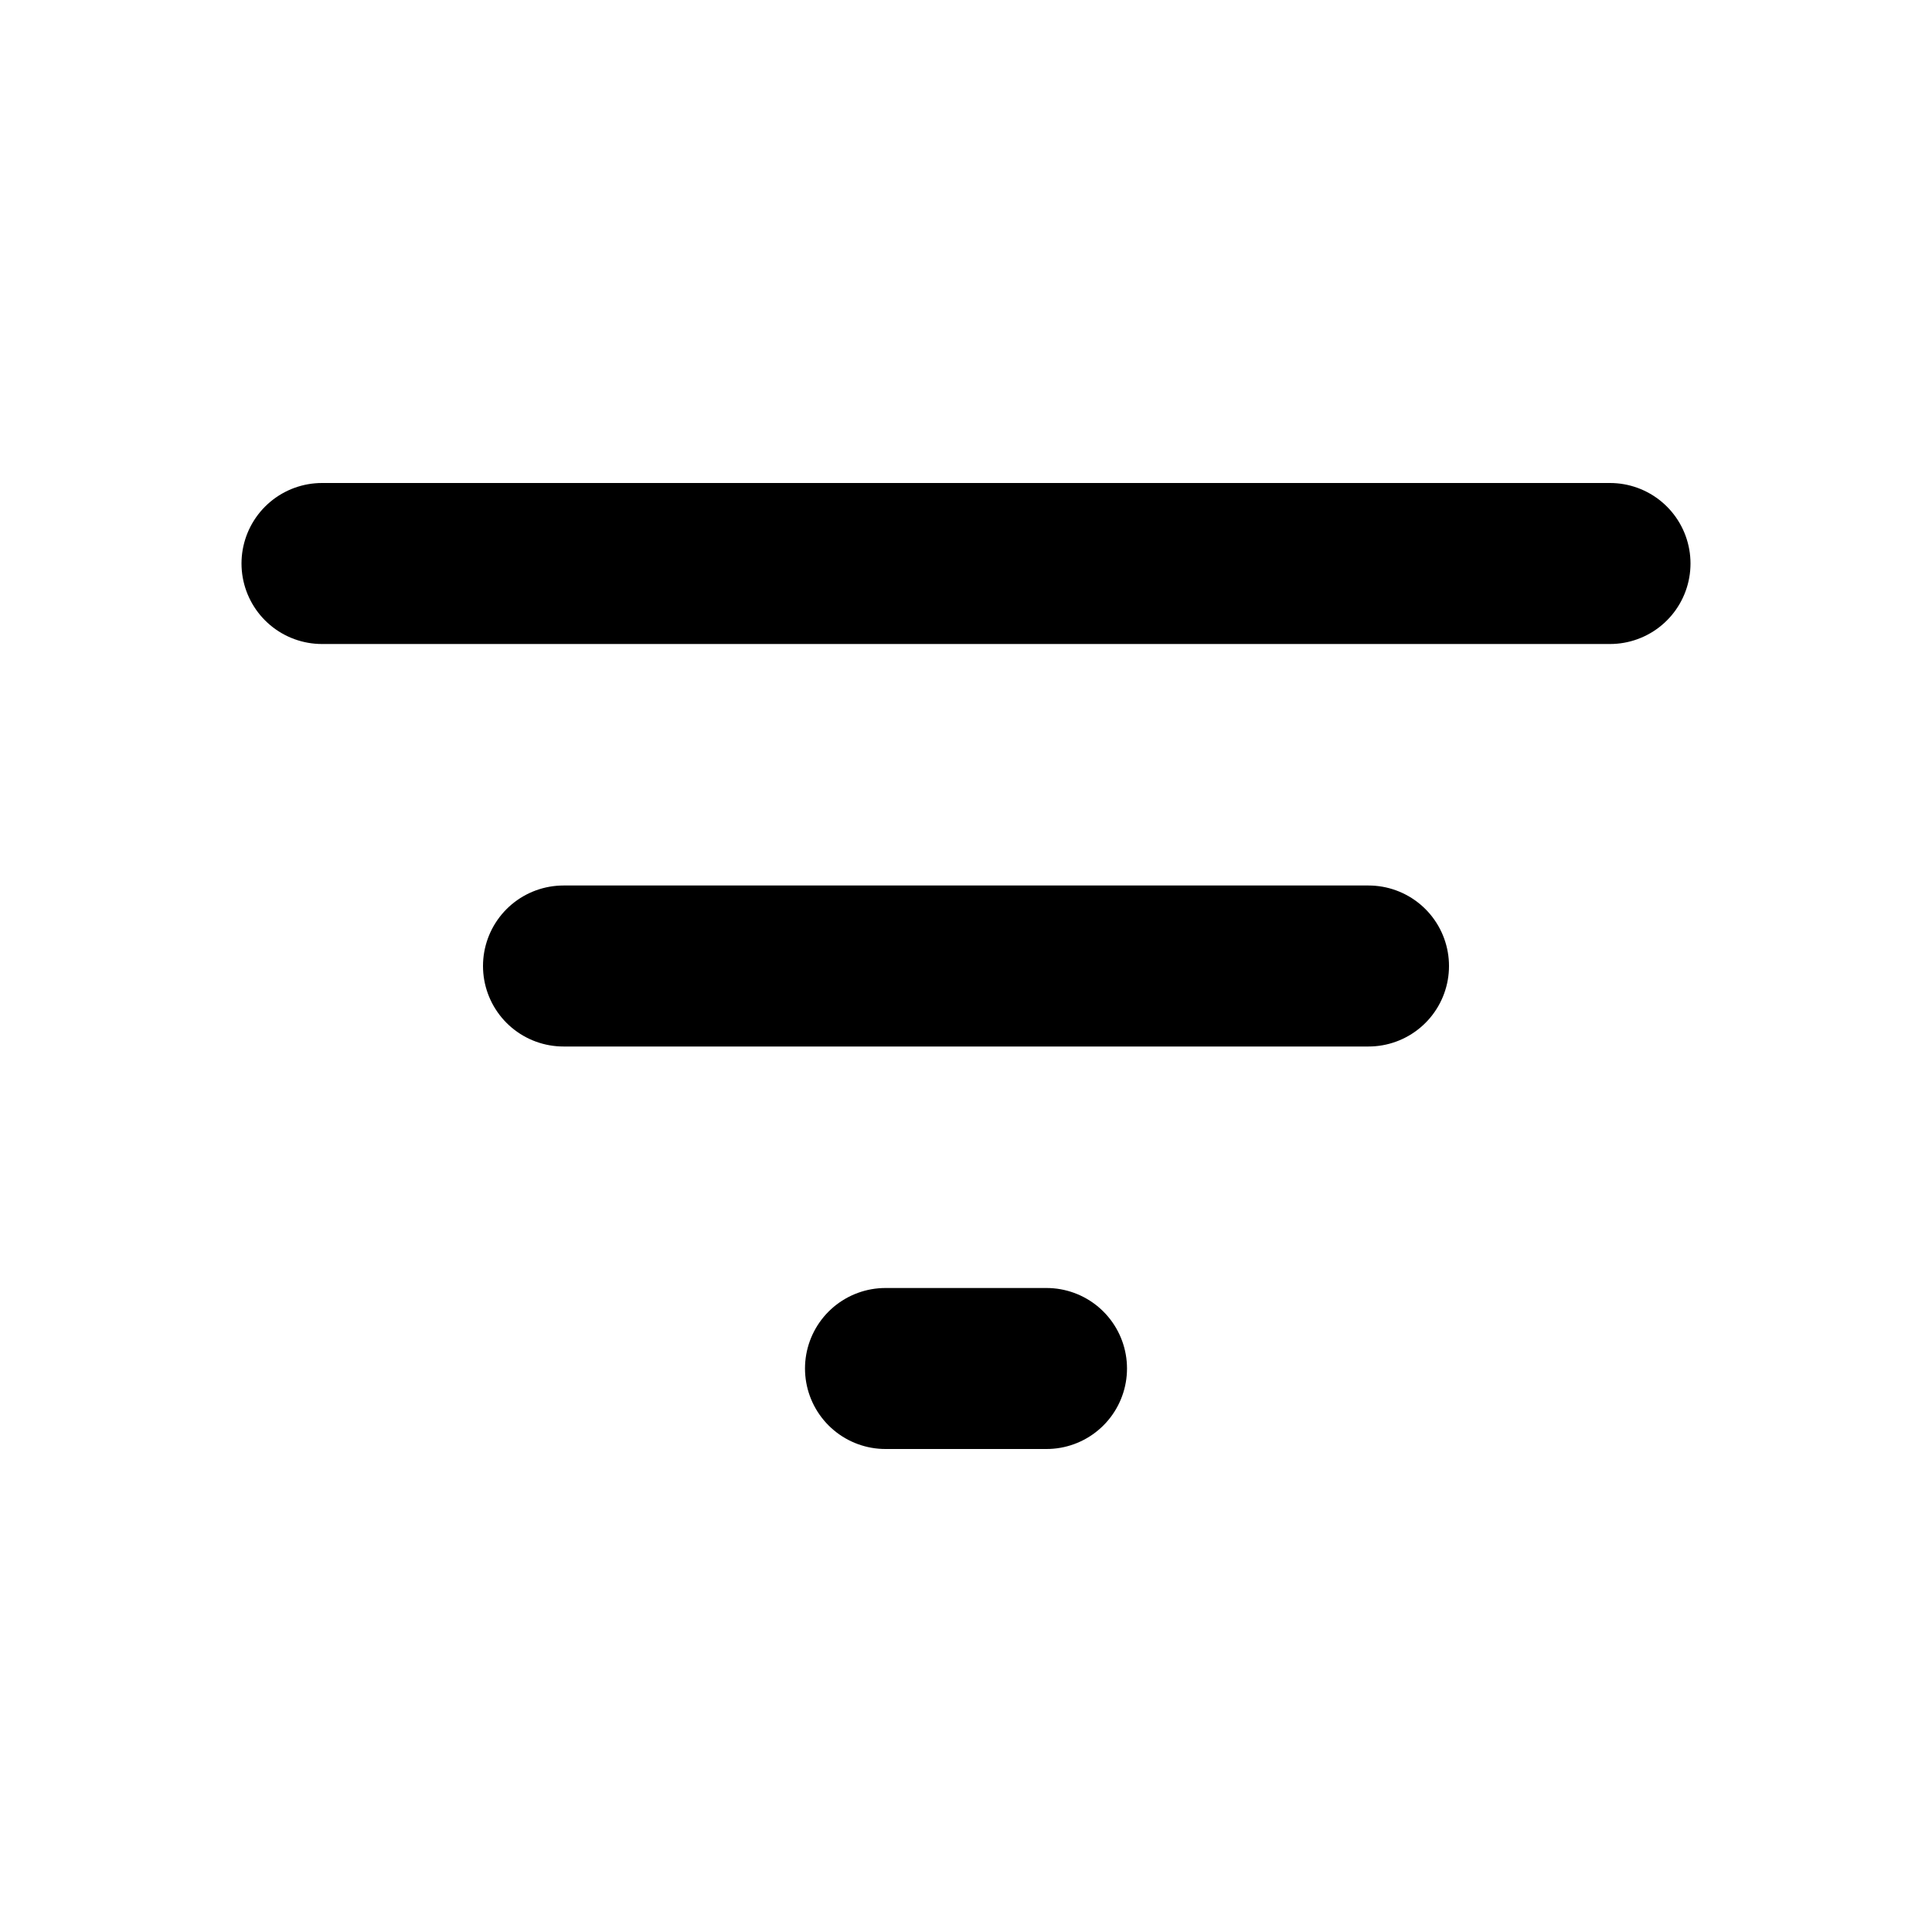
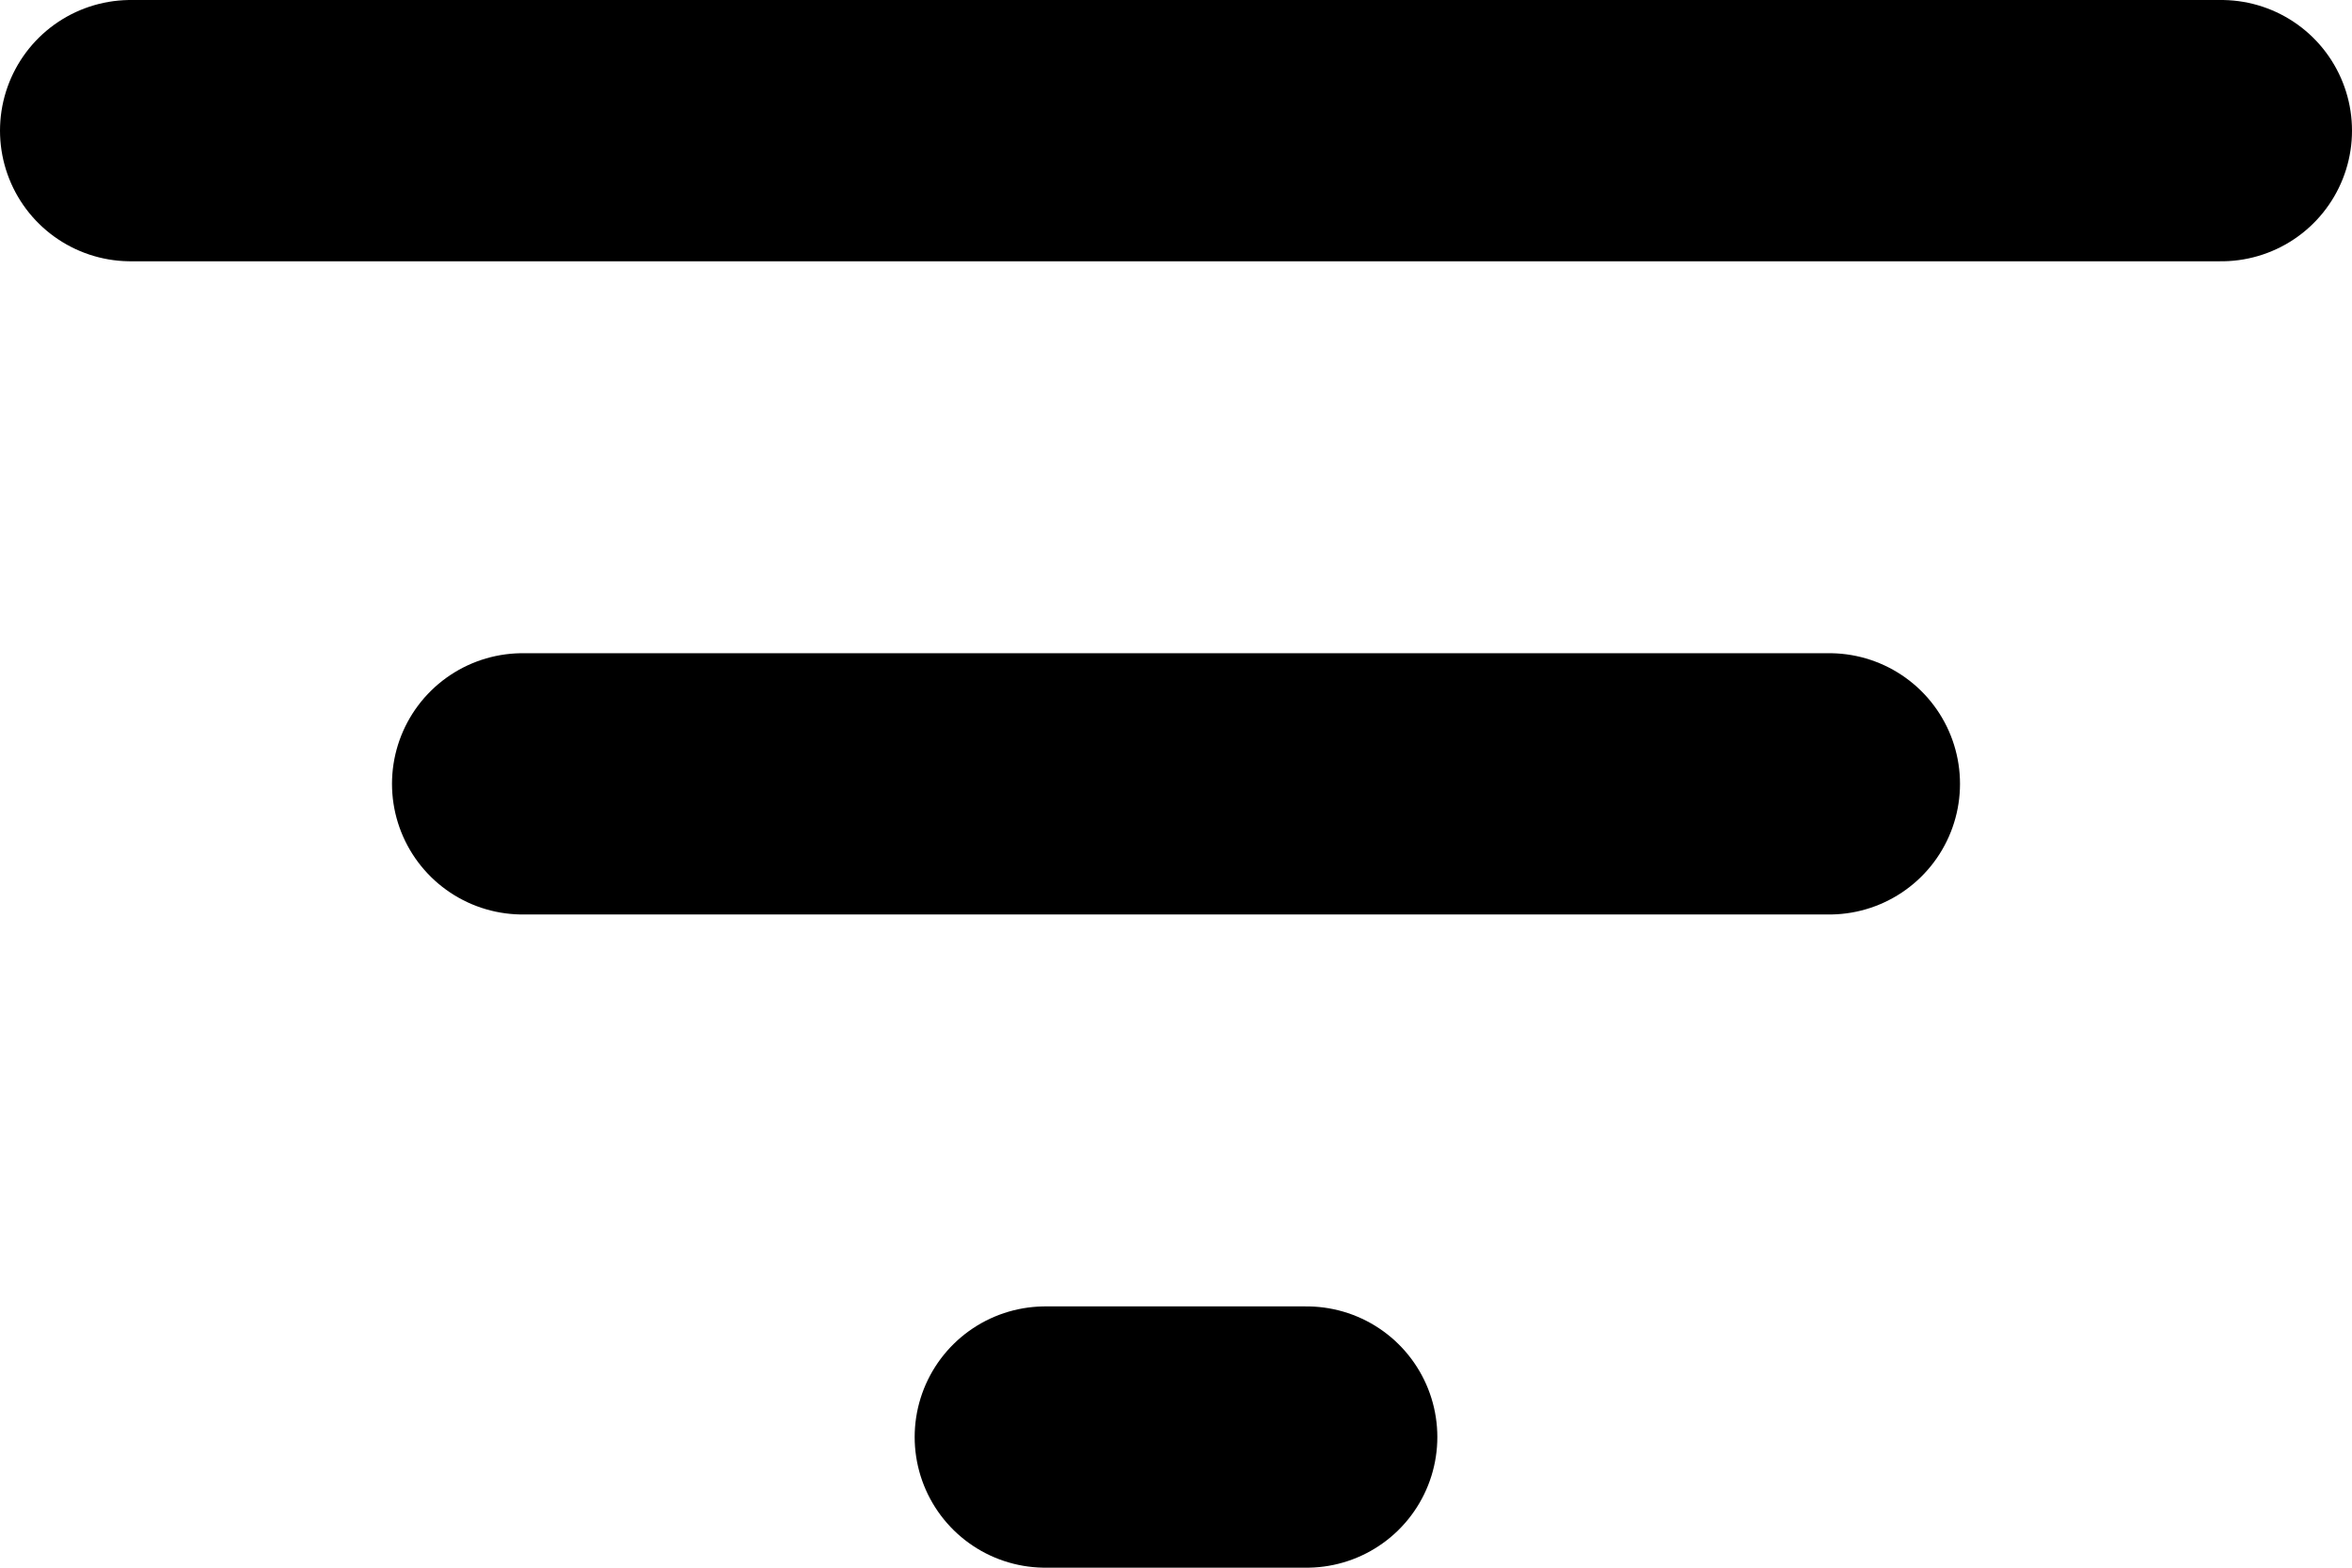
- <svg xmlns="http://www.w3.org/2000/svg" width="800px" height="800px" viewBox="0 0 24 24" fill="none">
+ <svg xmlns="http://www.w3.org/2000/svg" fill="none" viewBox="3 6 18 12">
  <path d="M4 7H20" stroke="#000000" stroke-width="2" stroke-linecap="round" stroke-linejoin="round" />
  <path d="M7 12L17 12" stroke="#000000" stroke-width="2" stroke-linecap="round" stroke-linejoin="round" />
  <path d="M11 17H13" stroke="#000000" stroke-width="2" stroke-linecap="round" stroke-linejoin="round" />
</svg>
